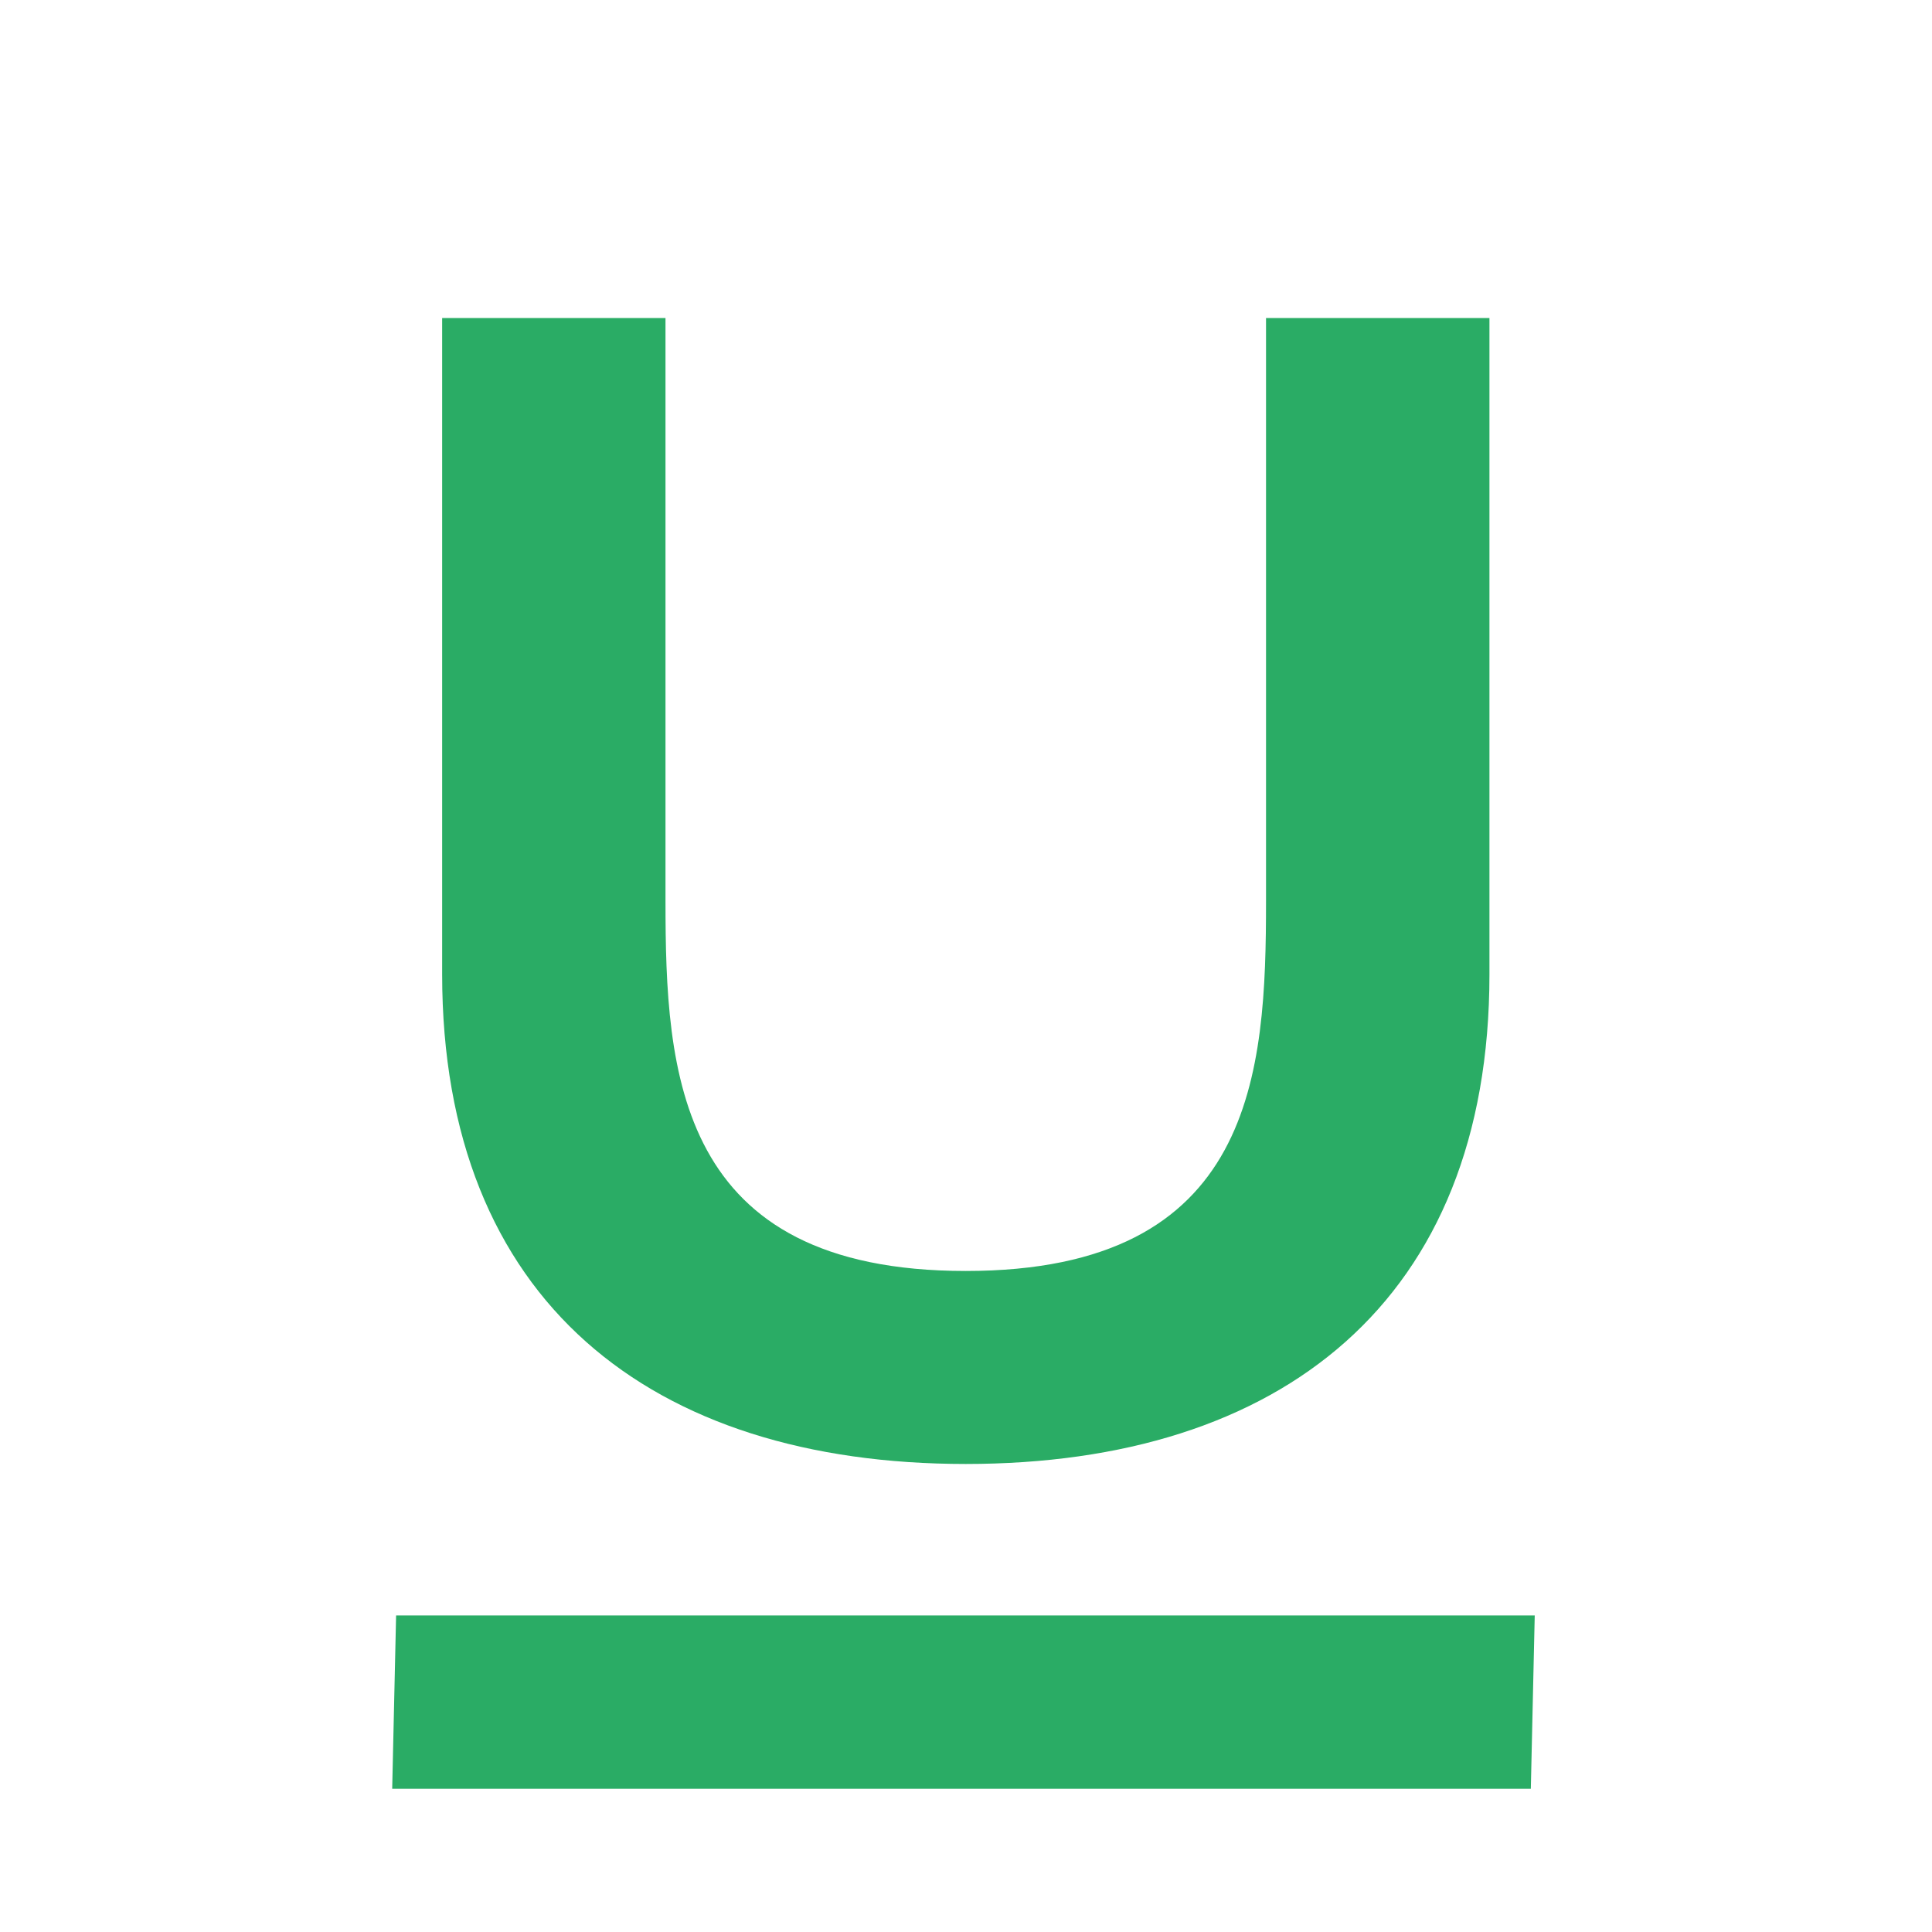
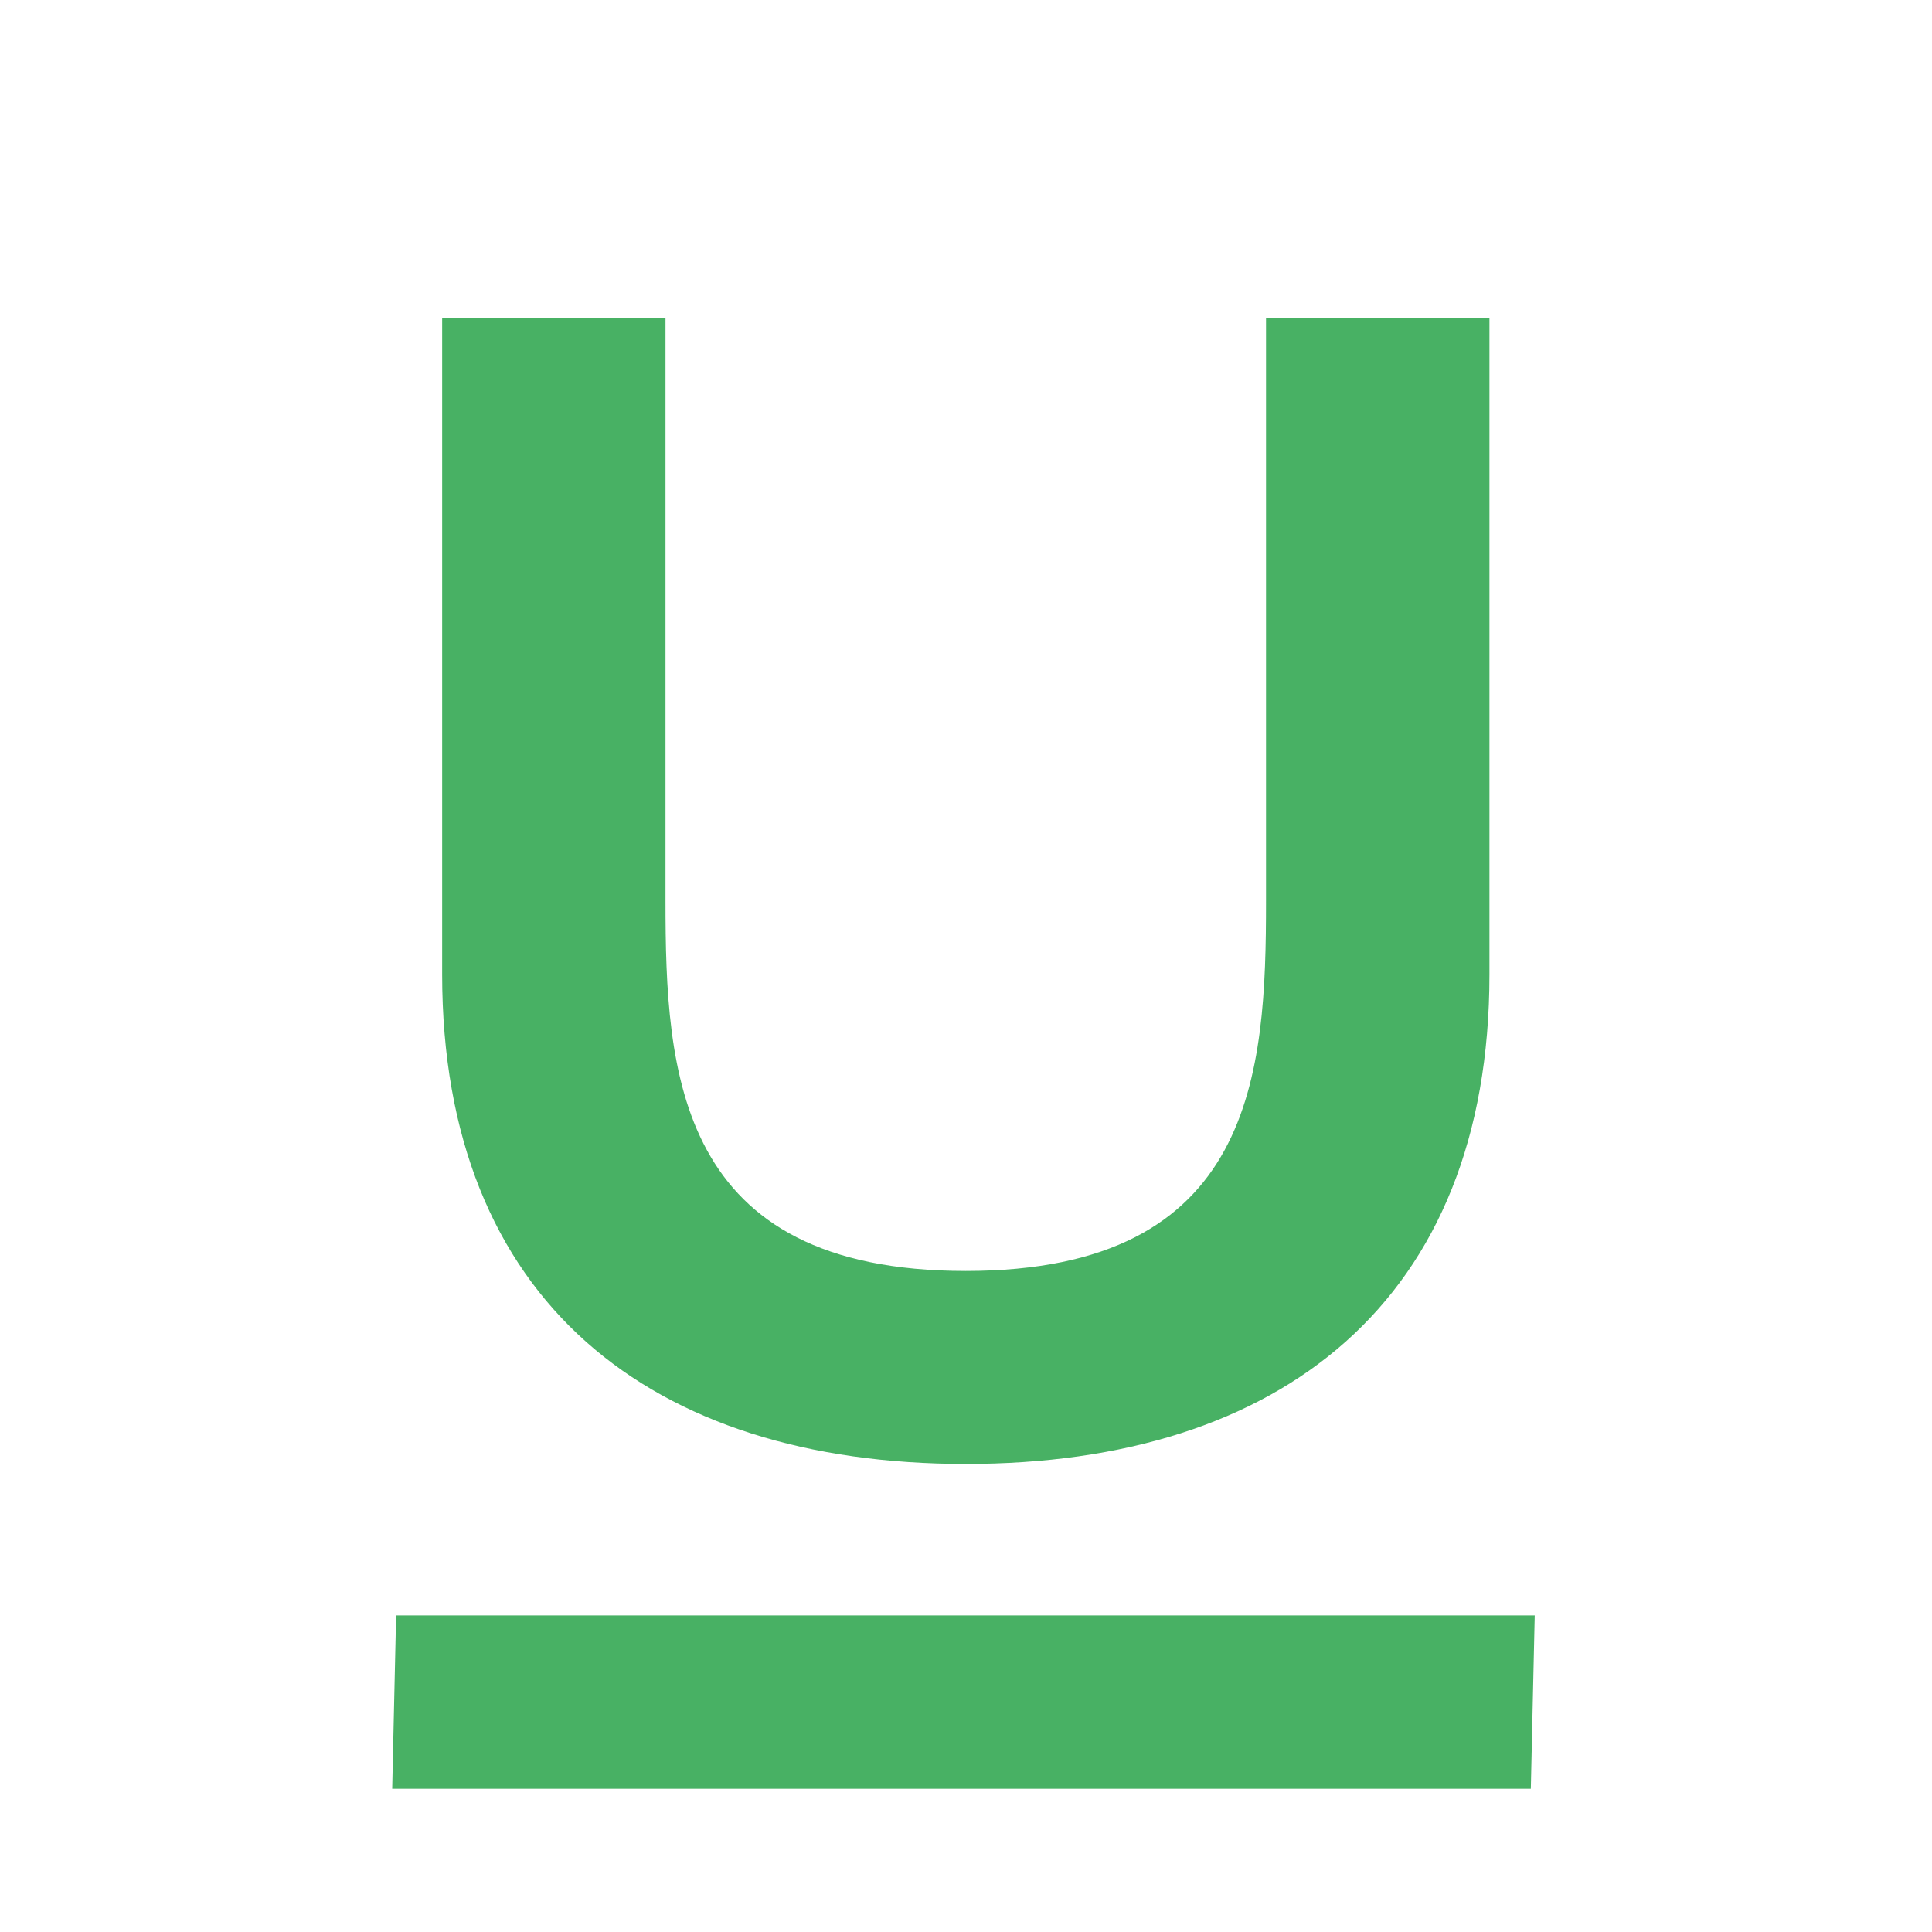
<svg xmlns="http://www.w3.org/2000/svg" version="1.1" id="svg1306" x="0px" y="0px" width="48px" height="48px" viewBox="0 0 48 48" enable-background="new 0 0 48 48" xml:space="preserve">
  <defs>
	
	
		</defs>
  <defs>
	
	
		</defs>
  <g>
-     <polygon opacity="0.9" fill="#13A354" enable-background="new    " points="9.841,40.136 38.13,40.136 38.033,44.441 9.744,44.441     " />
+     <polygon opacity="0.9" fill="#34A853" enable-background="new    " points="9.841,40.136 38.13,40.136 38.033,44.441 9.744,44.441     " />
    <g opacity="0.9">
-       <path fill="#13A354" d="M10.983,7.901h5.551v14.483c0,4.264,0.266,9.193,7.46,9.193s7.46-4.929,7.46-9.193V7.901h5.551v16.303    c0,8.127-5.195,12.168-13.01,12.168s-13.01-4.041-13.01-12.168V7.901H10.983z" />
+       <path fill="#34A853" d="M10.983,7.901h5.551v14.483c0,4.264,0.266,9.193,7.46,9.193s7.46-4.929,7.46-9.193V7.901h5.551v16.303    c0,8.127-5.195,12.168-13.01,12.168s-13.01-4.041-13.01-12.168V7.901H10.983z" />
    </g>
  </g>
</svg>
